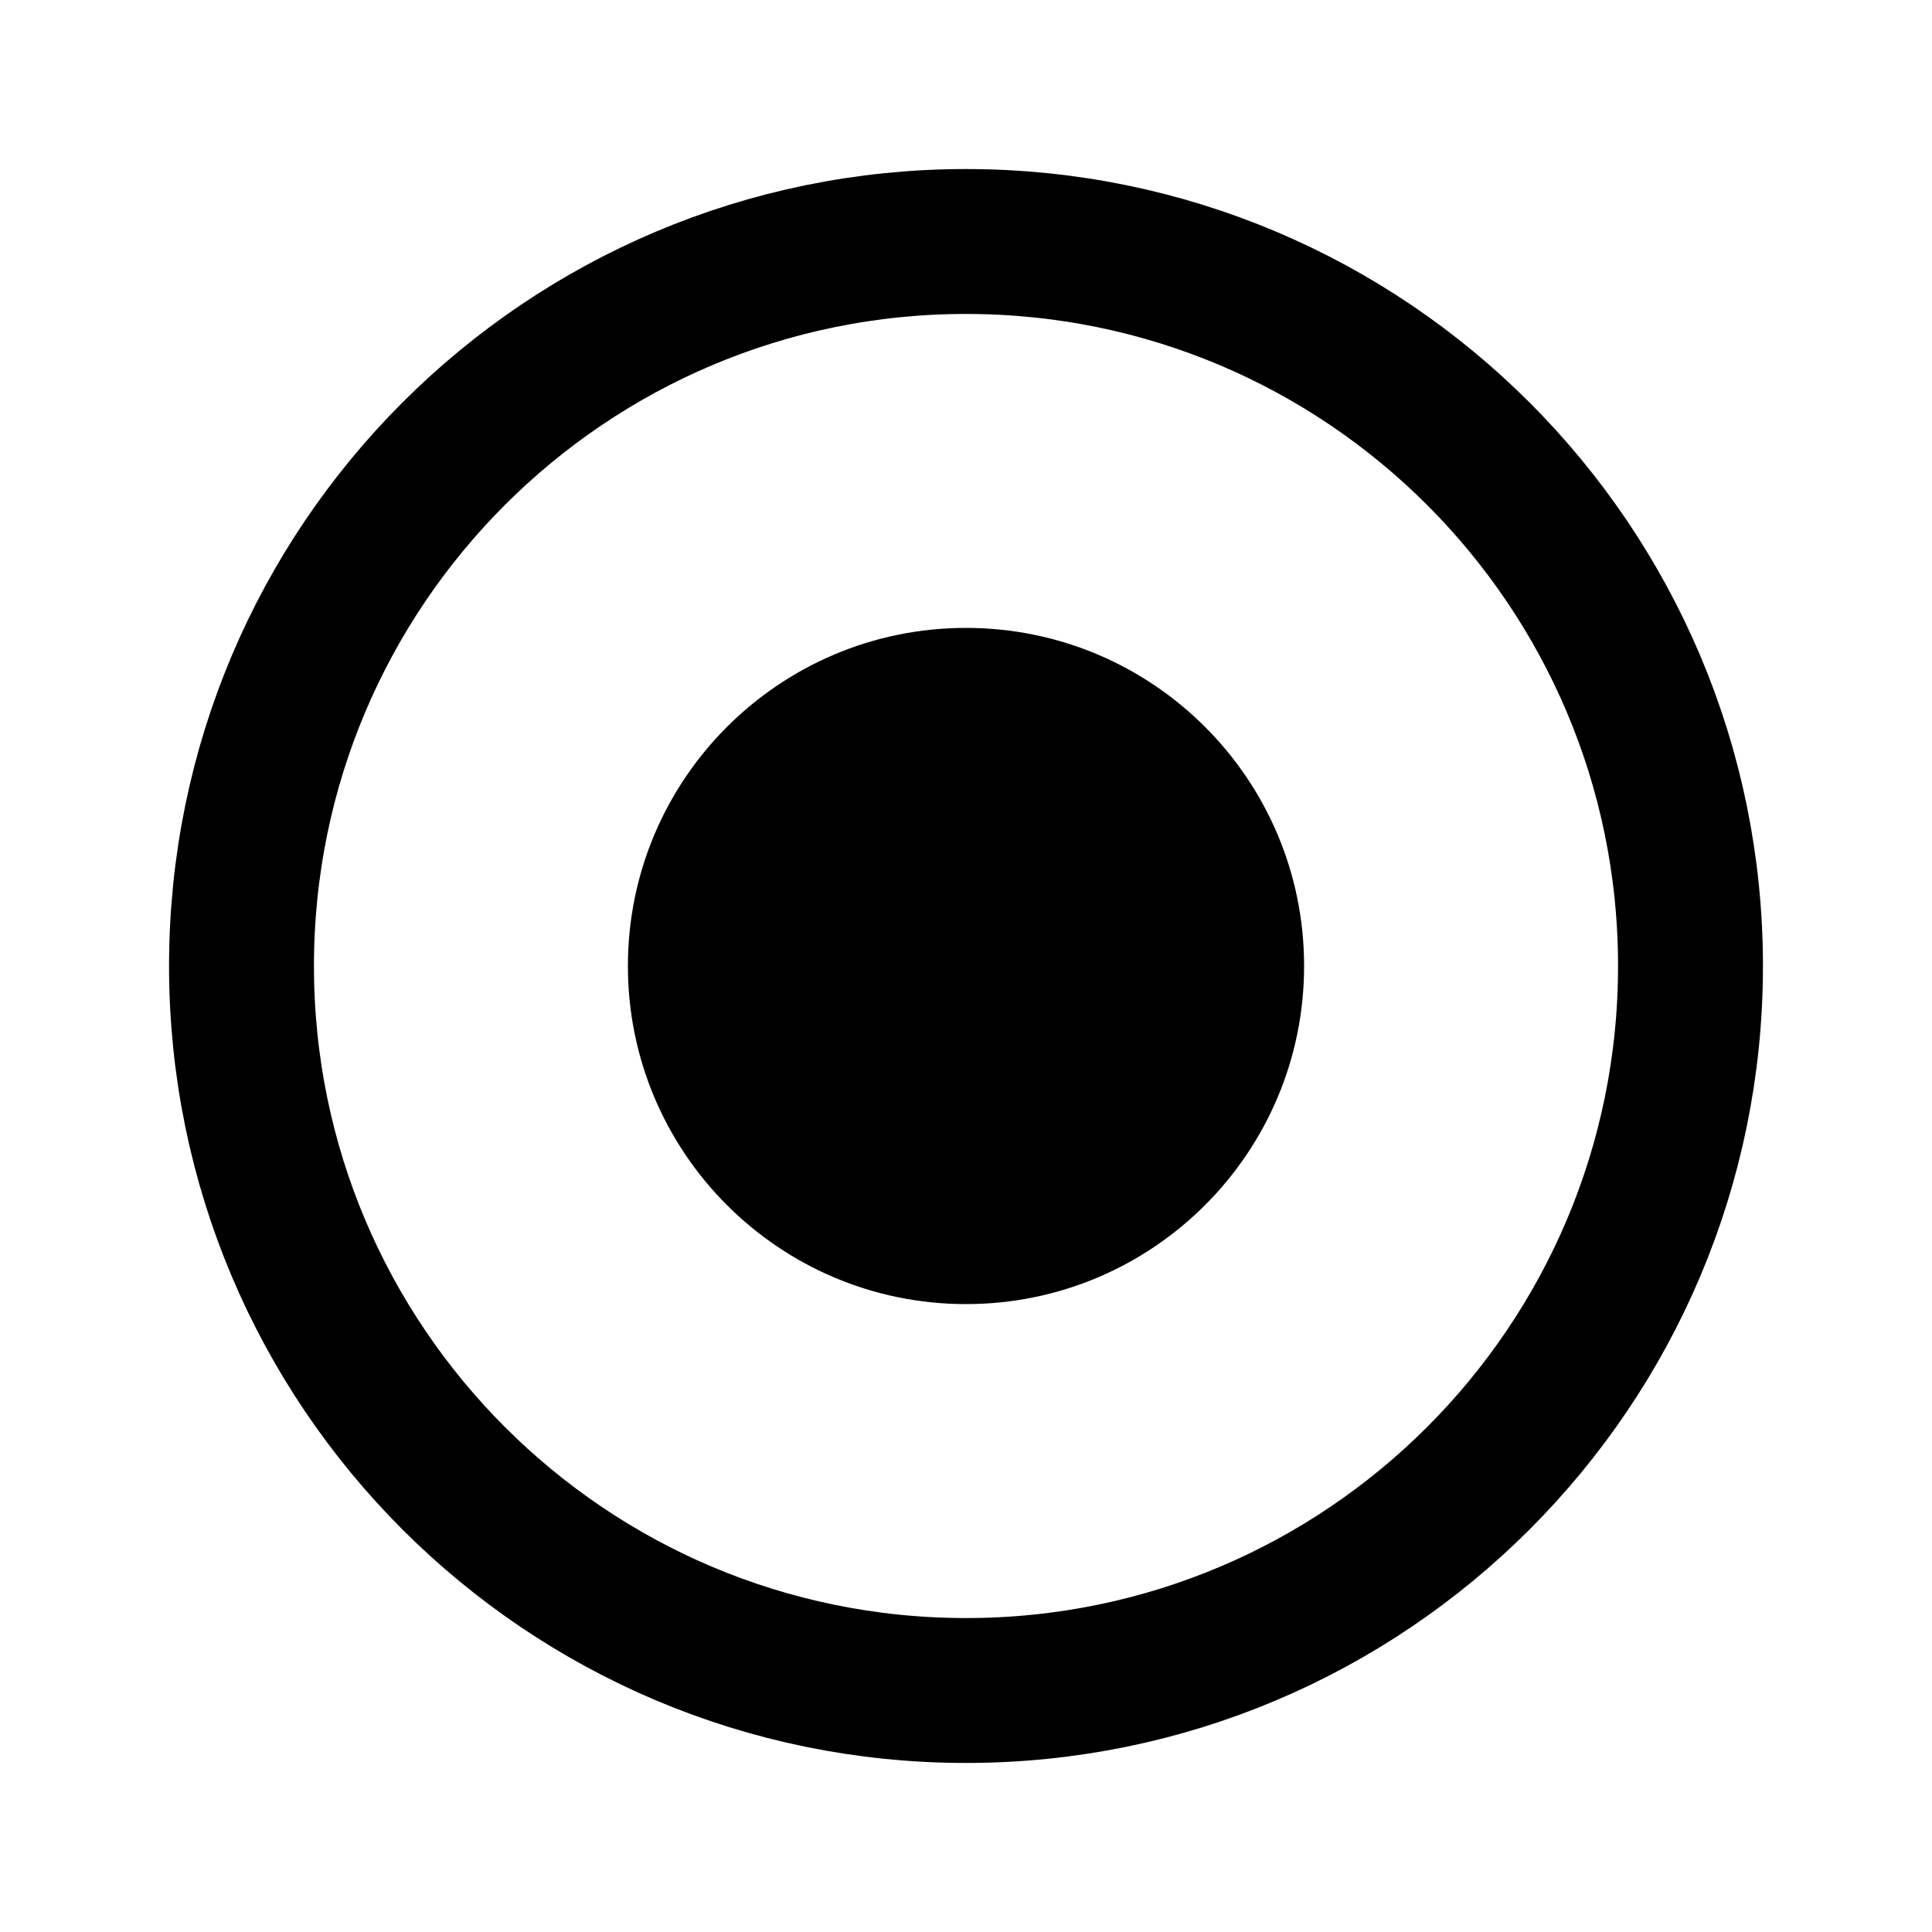
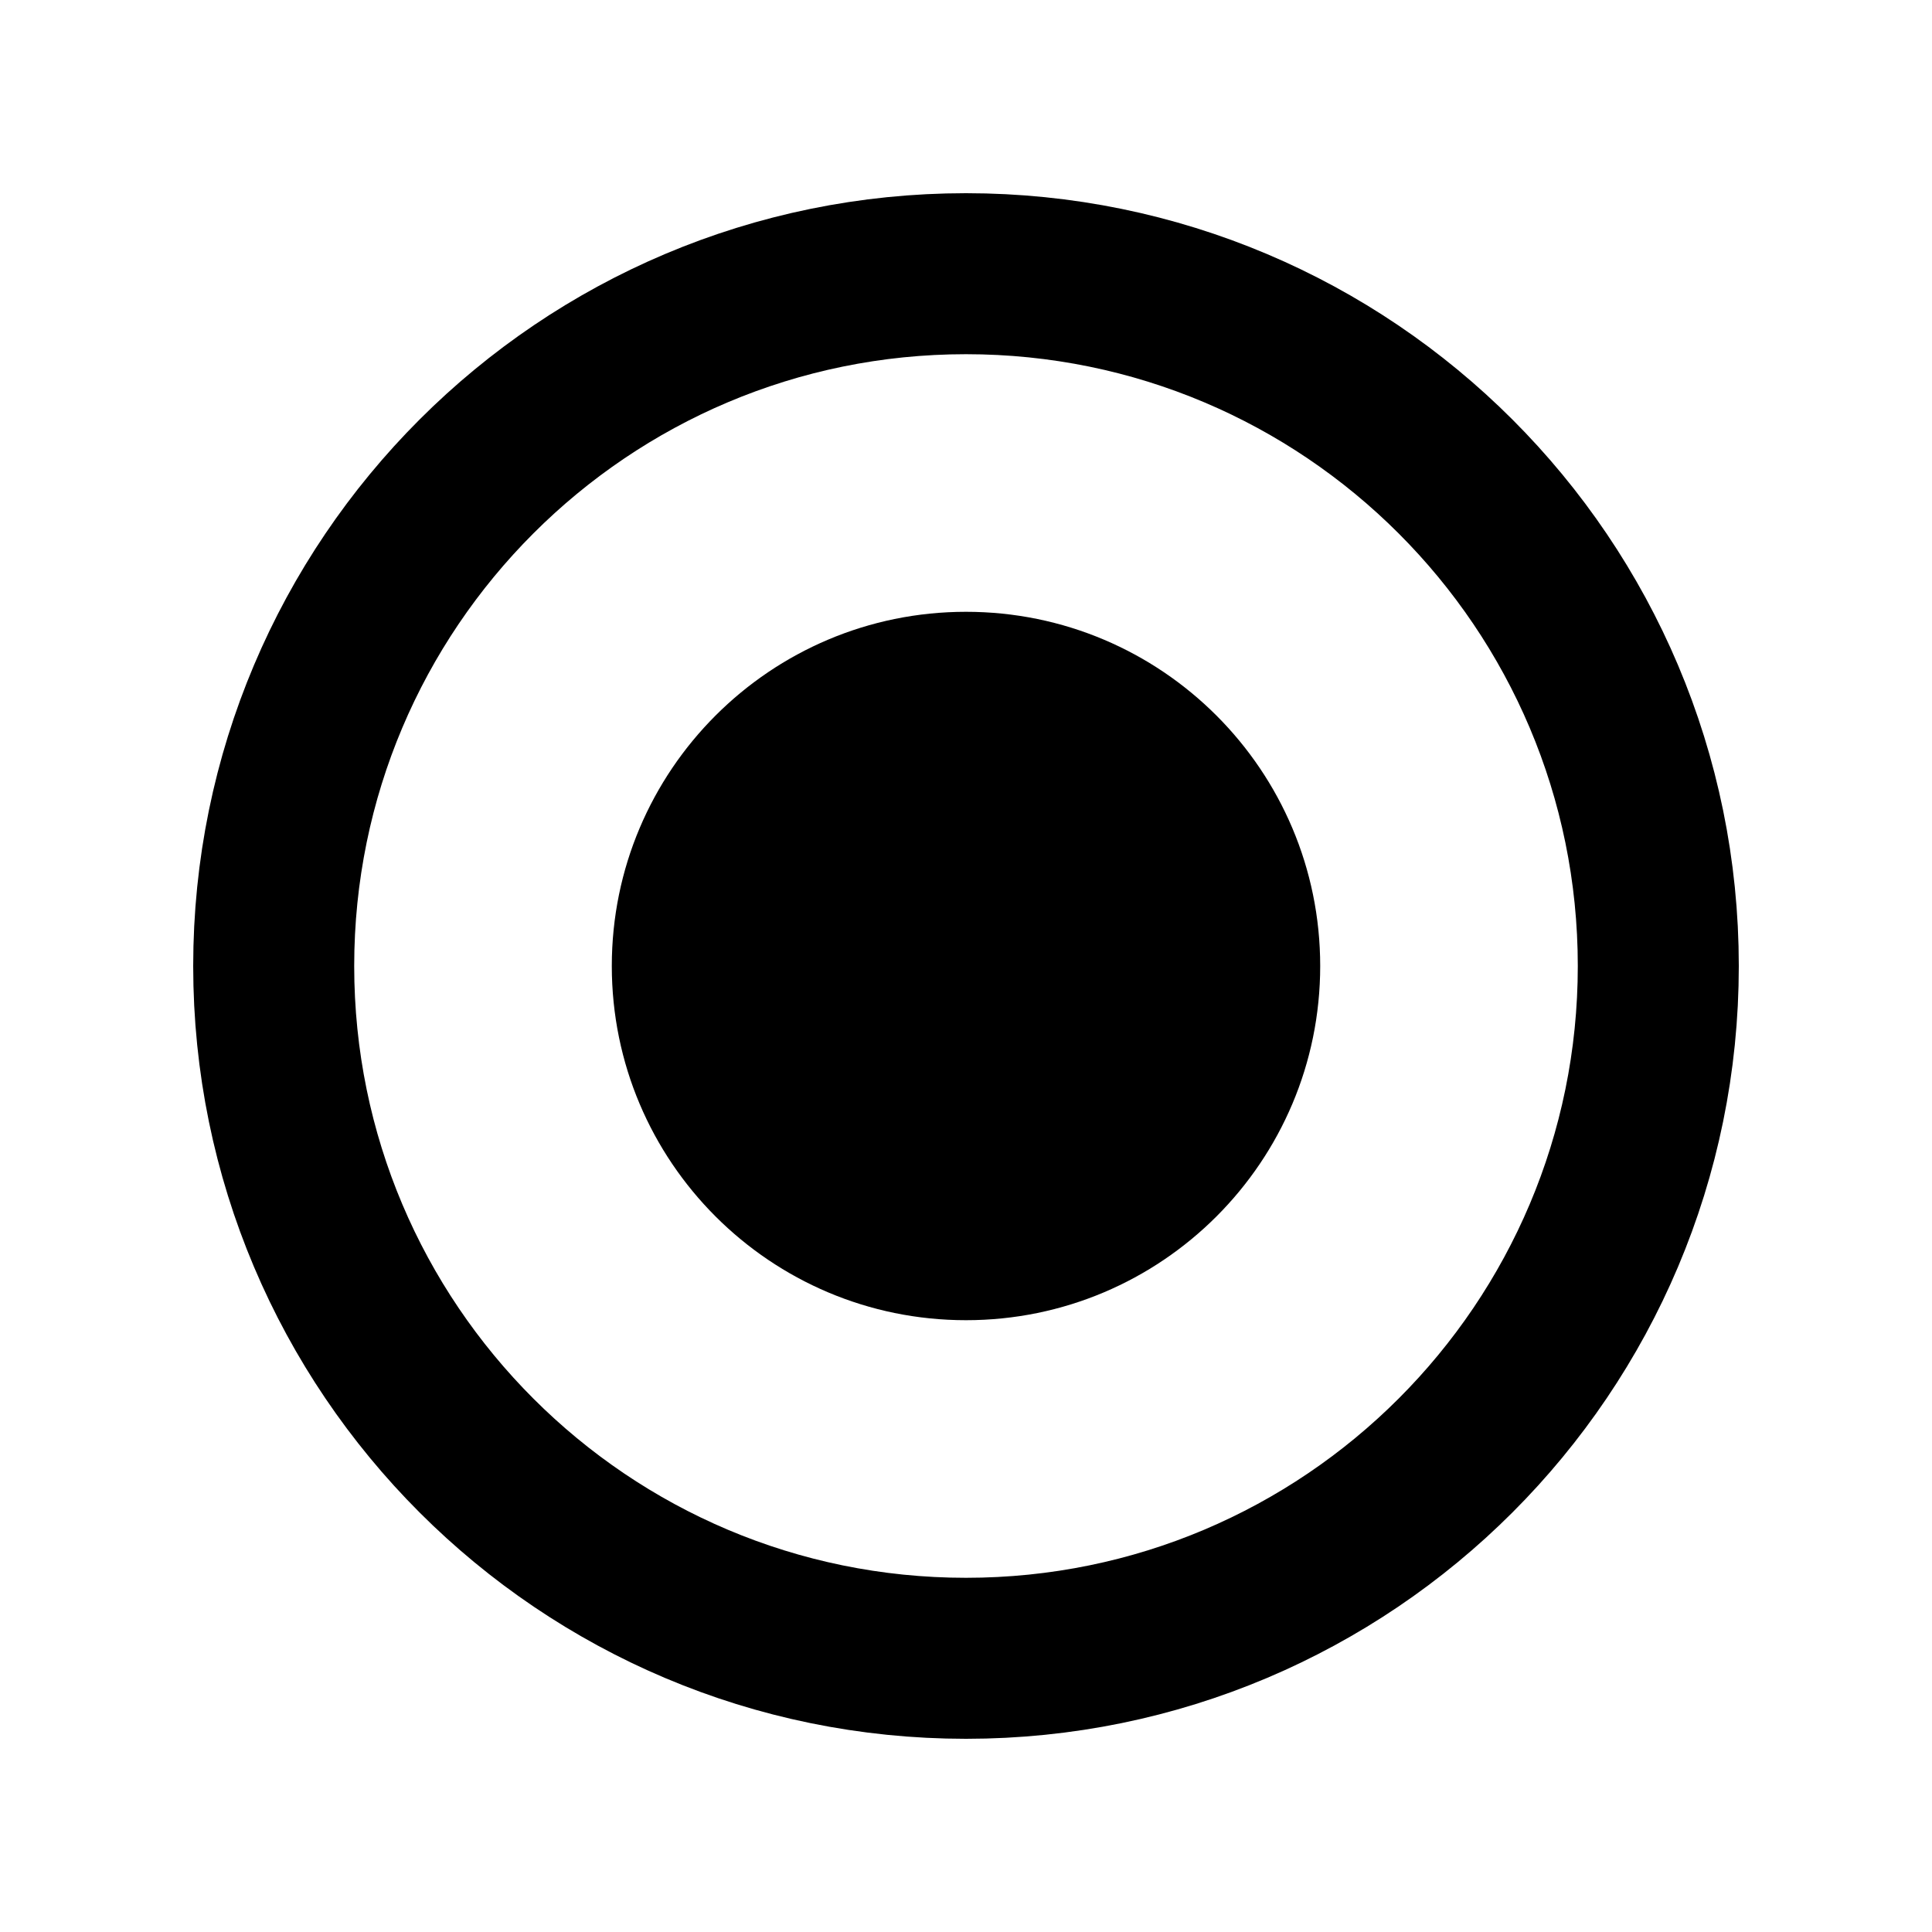
- <svg xmlns="http://www.w3.org/2000/svg" width="24" height="24" viewBox="0 0 24 24" fill="none" stroke="currentColor" stroke-width="1.8" stroke-linecap="round" stroke-linejoin="round">
-   <circle cx="12" cy="12" r="9" />
-   <circle cx="12" cy="12" r="4.2" fill="currentColor" stroke="none" />
+ <svg xmlns="http://www.w3.org/2000/svg" width="24" height="24" viewBox="0 0 24 24" fill="none">
+   <circle cx="12" cy="12" r="8.6" stroke="currentColor" stroke-width="2" />
+   <circle cx="12" cy="12" r="4.4" fill="currentColor" />
</svg>
